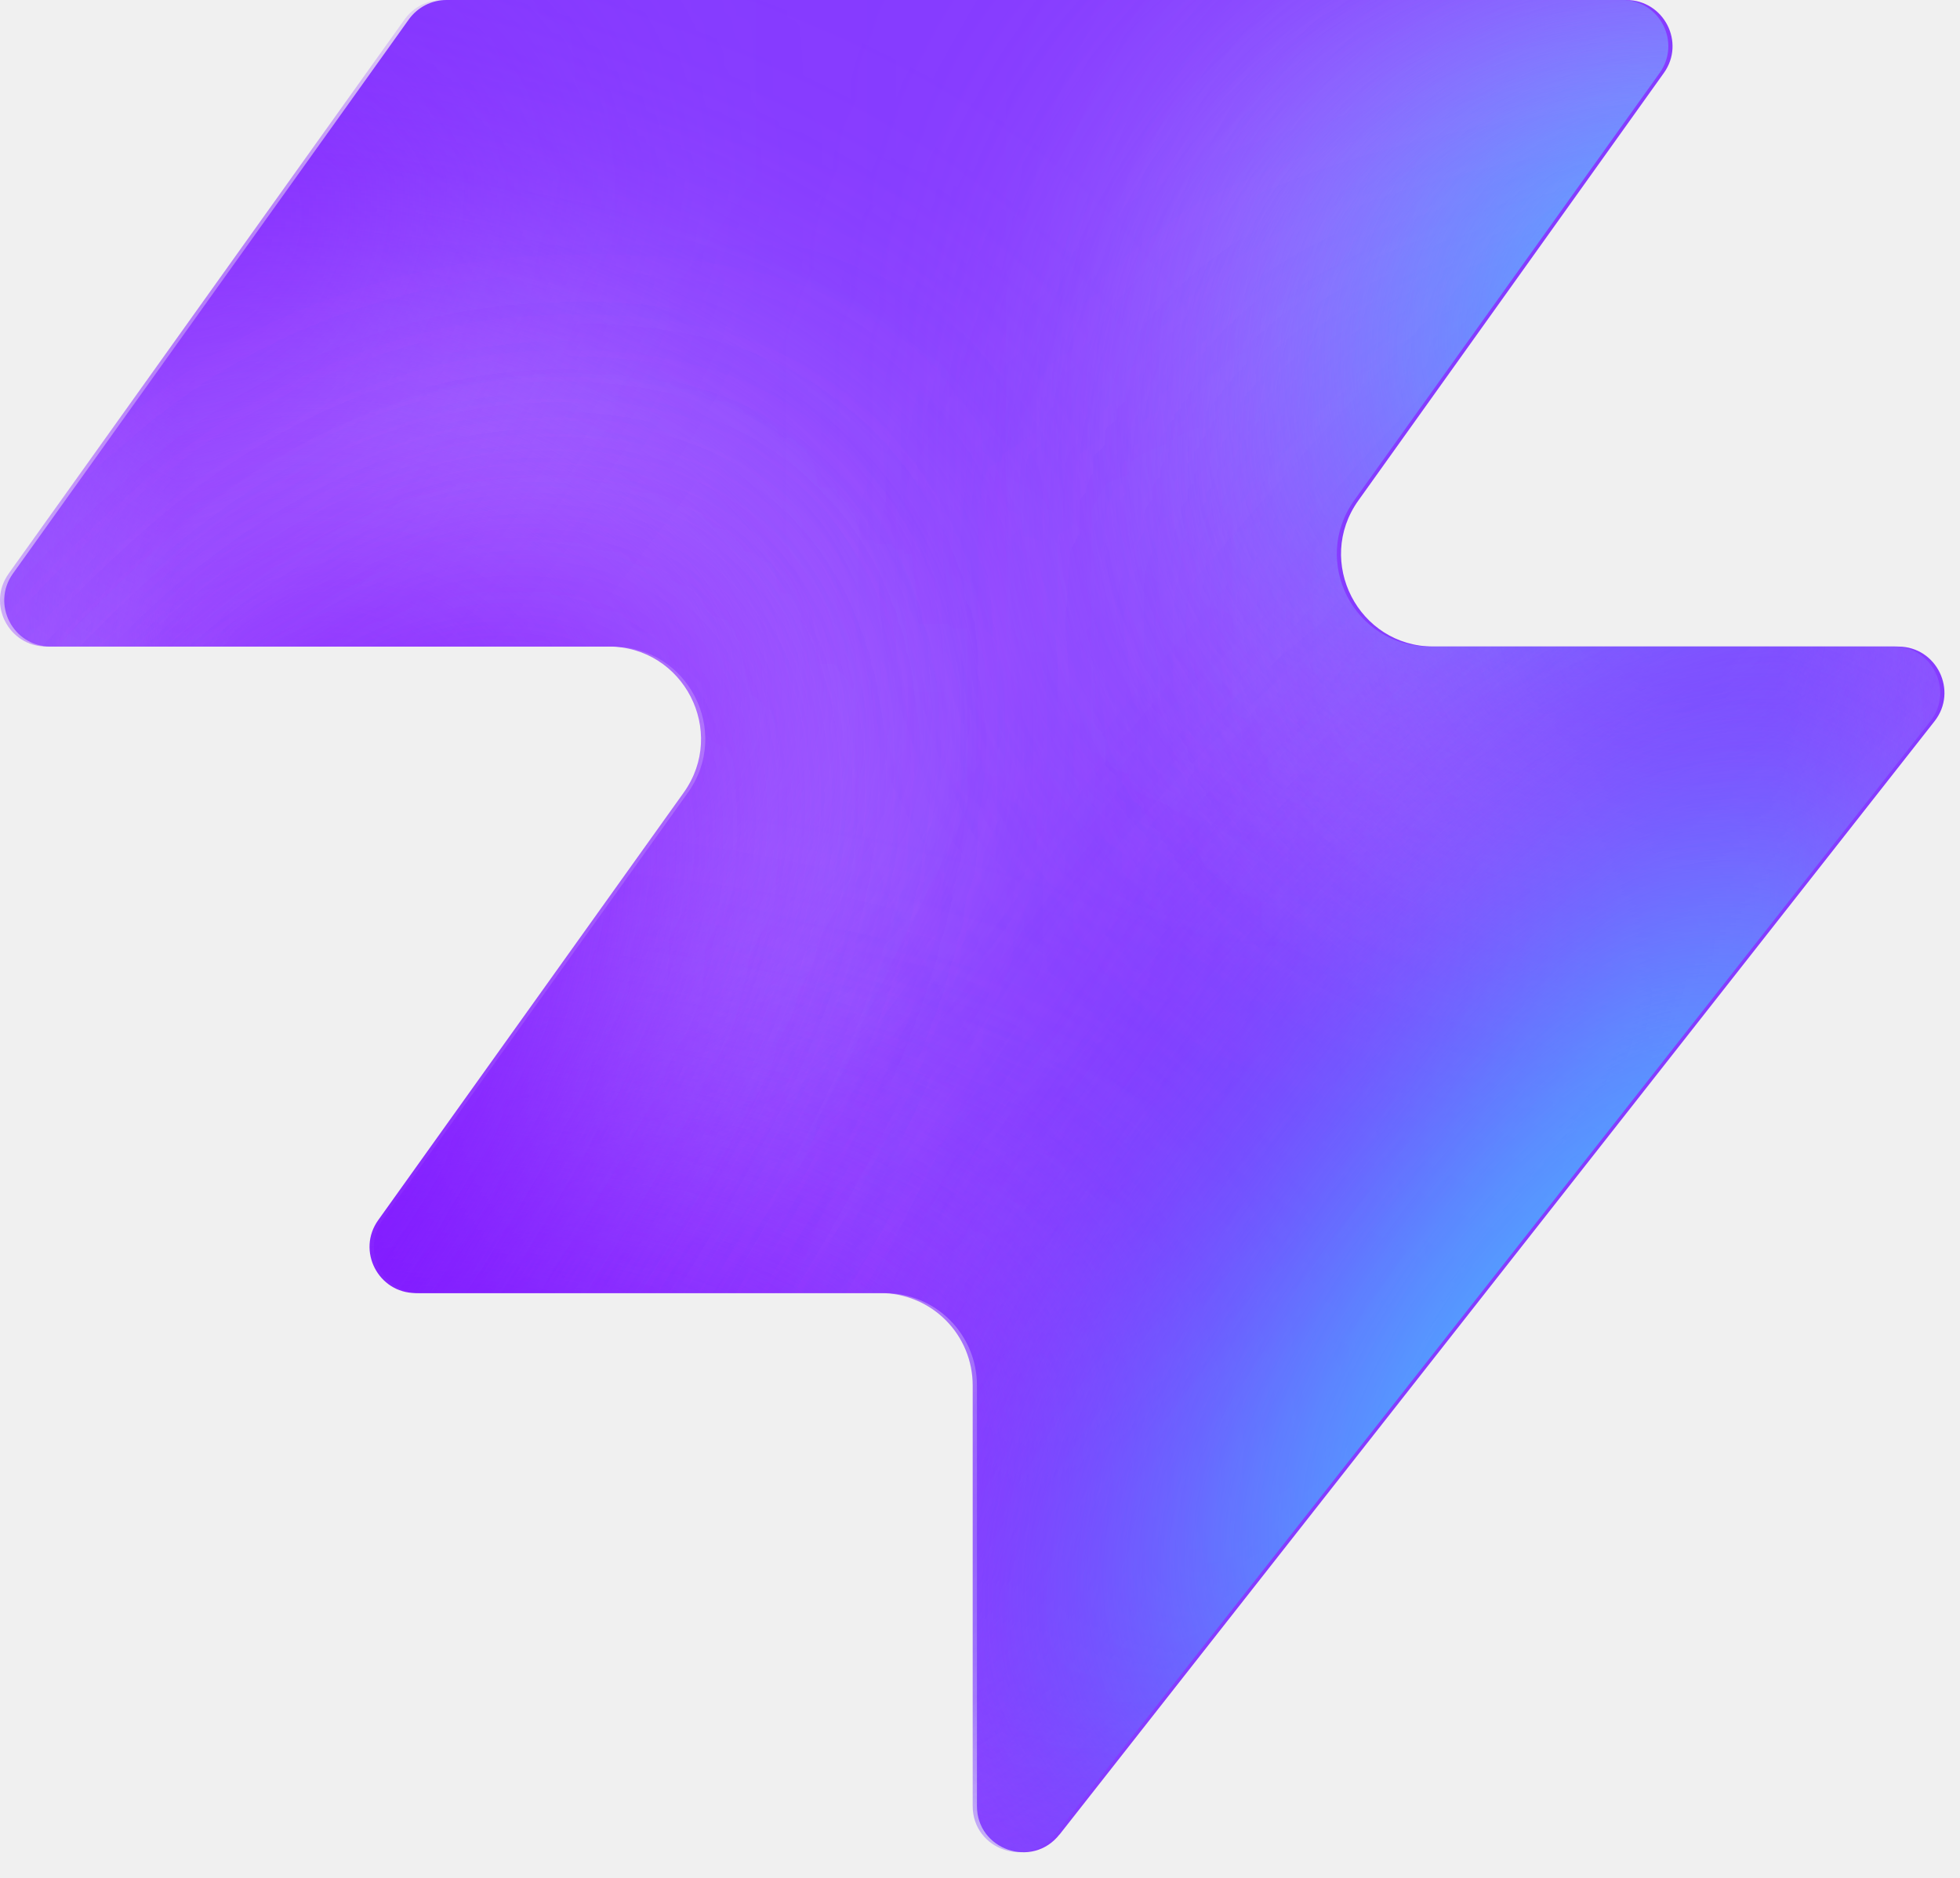
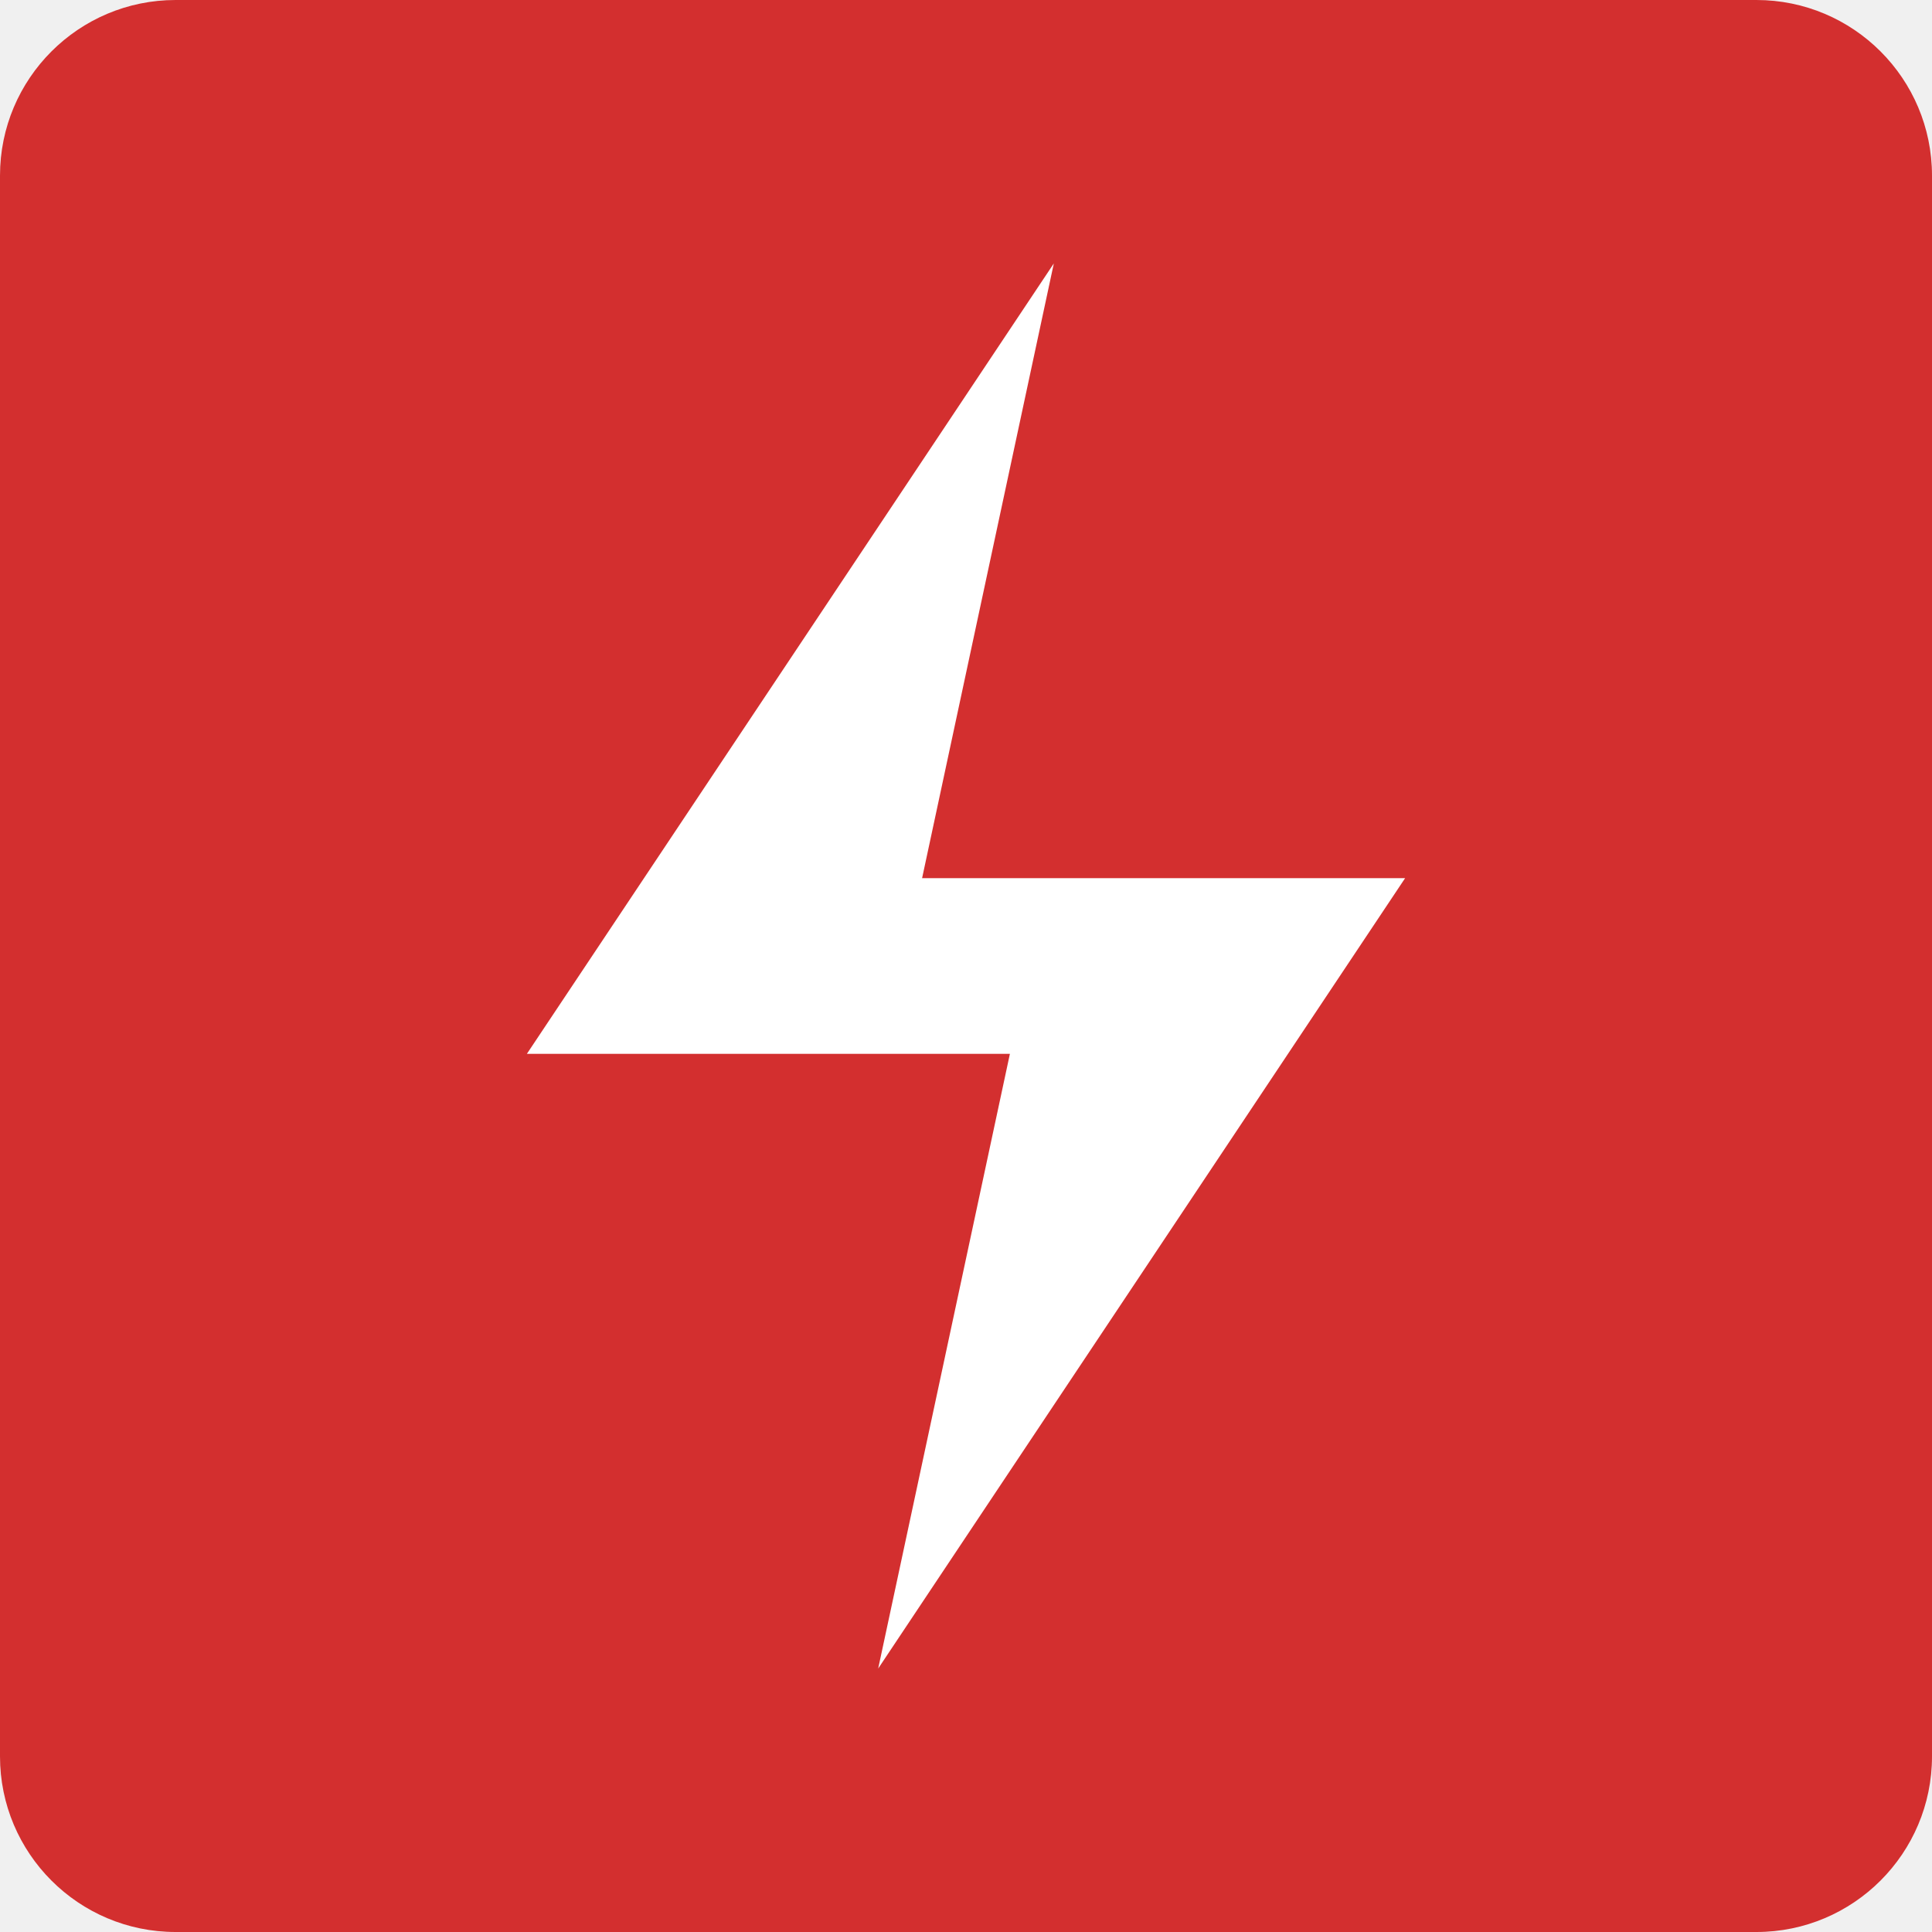
- <svg xmlns="http://www.w3.org/2000/svg" width="48" height="46" fill="none" viewBox="0 0 48 46">
-   <path fill="#863bff" d="M25.946 44.938c-.664.845-2.021.375-2.021-.698V33.937a2.26 2.26 0 0 0-2.262-2.262H10.287c-.92 0-1.456-1.04-.92-1.788l7.48-10.471c1.07-1.497 0-3.578-1.842-3.578H1.237c-.92 0-1.456-1.04-.92-1.788L10.013.474c.214-.297.556-.474.92-.474h28.894c.92 0 1.456 1.04.92 1.788l-7.48 10.471c-1.07 1.498 0 3.579 1.842 3.579h11.377c.943 0 1.473 1.088.89 1.83L25.947 44.94z" style="fill:#863bff;fill:color(display-p3 .525 .23 1);fill-opacity:1" />
-   <mask id="a" width="48" height="46" x="0" y="0" maskUnits="userSpaceOnUse" style="mask-type:alpha">
-     <path fill="#000" d="M25.842 44.938c-.664.844-2.021.375-2.021-.698V33.937a2.26 2.26 0 0 0-2.262-2.262H10.183c-.92 0-1.456-1.04-.92-1.788l7.48-10.471c1.07-1.498 0-3.579-1.842-3.579H1.133c-.92 0-1.456-1.04-.92-1.787L9.91.473c.214-.297.556-.474.92-.474h28.894c.92 0 1.456 1.04.92 1.788l-7.48 10.471c-1.07 1.498 0 3.578 1.842 3.578h11.377c.943 0 1.473 1.088.89 1.832L25.843 44.94z" style="fill:#000;fill-opacity:1" />
-   </mask>
-   <g mask="url(#a)">
-     <g filter="url(#b)">
-       <ellipse cx="5.508" cy="14.704" fill="#ede6ff" rx="5.508" ry="14.704" style="fill:#ede6ff;fill:color(display-p3 .927 .903 1);fill-opacity:1" transform="matrix(.00324 1 1 -.00324 -4.47 31.516)" />
-     </g>
-     <g filter="url(#c)">
-       <ellipse cx="10.399" cy="29.851" fill="#ede6ff" rx="10.399" ry="29.851" style="fill:#ede6ff;fill:color(display-p3 .927 .903 1);fill-opacity:1" transform="matrix(.00324 1 1 -.00324 -39.328 7.883)" />
-     </g>
-     <g filter="url(#d)">
-       <ellipse cx="5.508" cy="30.487" fill="#7e14ff" rx="5.508" ry="30.487" style="fill:#7e14ff;fill:color(display-p3 .492 .077 1);fill-opacity:1" transform="rotate(89.814 -25.913 -14.639)scale(1 -1)" />
-     </g>
-     <g filter="url(#e)">
-       <ellipse cx="5.508" cy="30.599" fill="#7e14ff" rx="5.508" ry="30.599" style="fill:#7e14ff;fill:color(display-p3 .492 .077 1);fill-opacity:1" transform="rotate(89.814 -32.644 -3.334)scale(1 -1)" />
-     </g>
-     <g filter="url(#f)">
-       <ellipse cx="5.508" cy="30.599" fill="#7e14ff" rx="5.508" ry="30.599" style="fill:#7e14ff;fill:color(display-p3 .492 .077 1);fill-opacity:1" transform="matrix(.00324 1 1 -.00324 -34.34 30.47)" />
-     </g>
-     <g filter="url(#g)">
-       <ellipse cx="14.072" cy="22.078" fill="#ede6ff" rx="14.072" ry="22.078" style="fill:#ede6ff;fill:color(display-p3 .927 .903 1);fill-opacity:1" transform="rotate(93.35 24.506 48.493)scale(-1 1)" />
-     </g>
-     <g filter="url(#h)">
-       <ellipse cx="3.47" cy="21.501" fill="#7e14ff" rx="3.47" ry="21.501" style="fill:#7e14ff;fill:color(display-p3 .492 .077 1);fill-opacity:1" transform="rotate(89.009 28.708 47.59)scale(-1 1)" />
-     </g>
-     <g filter="url(#i)">
-       <ellipse cx="3.47" cy="21.501" fill="#7e14ff" rx="3.47" ry="21.501" style="fill:#7e14ff;fill:color(display-p3 .492 .077 1);fill-opacity:1" transform="rotate(89.009 28.708 47.59)scale(-1 1)" />
-     </g>
-     <g filter="url(#j)">
-       <ellipse cx=".387" cy="8.972" fill="#7e14ff" rx="4.407" ry="29.108" style="fill:#7e14ff;fill:color(display-p3 .492 .077 1);fill-opacity:1" transform="rotate(39.51 .387 8.972)" />
-     </g>
-     <g filter="url(#k)">
-       <ellipse cx="47.523" cy="-6.092" fill="#7e14ff" rx="4.407" ry="29.108" style="fill:#7e14ff;fill:color(display-p3 .492 .077 1);fill-opacity:1" transform="rotate(37.892 47.523 -6.092)" />
-     </g>
-     <g filter="url(#l)">
-       <ellipse cx="41.412" cy="6.333" fill="#47bfff" rx="5.971" ry="9.665" style="fill:#47bfff;fill:color(display-p3 .28 .748 1);fill-opacity:1" transform="rotate(37.892 41.412 6.333)" />
-     </g>
-     <g filter="url(#m)">
-       <ellipse cx="-1.879" cy="38.332" fill="#7e14ff" rx="4.407" ry="29.108" style="fill:#7e14ff;fill:color(display-p3 .492 .077 1);fill-opacity:1" transform="rotate(37.892 -1.88 38.332)" />
-     </g>
-     <g filter="url(#n)">
-       <ellipse cx="-1.879" cy="38.332" fill="#7e14ff" rx="4.407" ry="29.108" style="fill:#7e14ff;fill:color(display-p3 .492 .077 1);fill-opacity:1" transform="rotate(37.892 -1.88 38.332)" />
-     </g>
-     <g filter="url(#o)">
-       <ellipse cx="35.651" cy="29.907" fill="#7e14ff" rx="4.407" ry="29.108" style="fill:#7e14ff;fill:color(display-p3 .492 .077 1);fill-opacity:1" transform="rotate(37.892 35.651 29.907)" />
-     </g>
-     <g filter="url(#p)">
-       <ellipse cx="38.418" cy="32.4" fill="#47bfff" rx="5.971" ry="15.297" style="fill:#47bfff;fill:color(display-p3 .28 .748 1);fill-opacity:1" transform="rotate(37.892 38.418 32.4)" />
-     </g>
-   </g>
-   <defs>
-     <filter id="b" width="60.045" height="41.654" x="-19.77" y="16.149" color-interpolation-filters="sRGB" filterUnits="userSpaceOnUse">
-       <feFlood flood-opacity="0" result="BackgroundImageFix" />
-       <feBlend in="SourceGraphic" in2="BackgroundImageFix" result="shape" />
-       <feGaussianBlur result="effect1_foregroundBlur_2002_17158" stdDeviation="7.659" />
-     </filter>
-     <filter id="c" width="90.34" height="51.437" x="-54.613" y="-7.533" color-interpolation-filters="sRGB" filterUnits="userSpaceOnUse">
-       <feFlood flood-opacity="0" result="BackgroundImageFix" />
-       <feBlend in="SourceGraphic" in2="BackgroundImageFix" result="shape" />
-       <feGaussianBlur result="effect1_foregroundBlur_2002_17158" stdDeviation="7.659" />
-     </filter>
-     <filter id="d" width="79.355" height="29.4" x="-49.64" y="2.03" color-interpolation-filters="sRGB" filterUnits="userSpaceOnUse">
-       <feFlood flood-opacity="0" result="BackgroundImageFix" />
-       <feBlend in="SourceGraphic" in2="BackgroundImageFix" result="shape" />
-       <feGaussianBlur result="effect1_foregroundBlur_2002_17158" stdDeviation="4.596" />
-     </filter>
-     <filter id="e" width="79.579" height="29.4" x="-45.045" y="20.029" color-interpolation-filters="sRGB" filterUnits="userSpaceOnUse">
-       <feFlood flood-opacity="0" result="BackgroundImageFix" />
-       <feBlend in="SourceGraphic" in2="BackgroundImageFix" result="shape" />
-       <feGaussianBlur result="effect1_foregroundBlur_2002_17158" stdDeviation="4.596" />
-     </filter>
-     <filter id="f" width="79.579" height="29.4" x="-43.513" y="21.178" color-interpolation-filters="sRGB" filterUnits="userSpaceOnUse">
-       <feFlood flood-opacity="0" result="BackgroundImageFix" />
-       <feBlend in="SourceGraphic" in2="BackgroundImageFix" result="shape" />
-       <feGaussianBlur result="effect1_foregroundBlur_2002_17158" stdDeviation="4.596" />
-     </filter>
-     <filter id="g" width="74.749" height="58.852" x="15.756" y="-17.901" color-interpolation-filters="sRGB" filterUnits="userSpaceOnUse">
-       <feFlood flood-opacity="0" result="BackgroundImageFix" />
-       <feBlend in="SourceGraphic" in2="BackgroundImageFix" result="shape" />
-       <feGaussianBlur result="effect1_foregroundBlur_2002_17158" stdDeviation="7.659" />
-     </filter>
-     <filter id="h" width="61.377" height="25.362" x="23.548" y="2.284" color-interpolation-filters="sRGB" filterUnits="userSpaceOnUse">
-       <feFlood flood-opacity="0" result="BackgroundImageFix" />
-       <feBlend in="SourceGraphic" in2="BackgroundImageFix" result="shape" />
-       <feGaussianBlur result="effect1_foregroundBlur_2002_17158" stdDeviation="4.596" />
-     </filter>
-     <filter id="i" width="61.377" height="25.362" x="23.548" y="2.284" color-interpolation-filters="sRGB" filterUnits="userSpaceOnUse">
-       <feFlood flood-opacity="0" result="BackgroundImageFix" />
-       <feBlend in="SourceGraphic" in2="BackgroundImageFix" result="shape" />
-       <feGaussianBlur result="effect1_foregroundBlur_2002_17158" stdDeviation="4.596" />
-     </filter>
-     <filter id="j" width="56.045" height="63.649" x="-27.636" y="-22.853" color-interpolation-filters="sRGB" filterUnits="userSpaceOnUse">
-       <feFlood flood-opacity="0" result="BackgroundImageFix" />
-       <feBlend in="SourceGraphic" in2="BackgroundImageFix" result="shape" />
-       <feGaussianBlur result="effect1_foregroundBlur_2002_17158" stdDeviation="4.596" />
-     </filter>
-     <filter id="k" width="54.814" height="64.646" x="20.116" y="-38.415" color-interpolation-filters="sRGB" filterUnits="userSpaceOnUse">
-       <feFlood flood-opacity="0" result="BackgroundImageFix" />
-       <feBlend in="SourceGraphic" in2="BackgroundImageFix" result="shape" />
-       <feGaussianBlur result="effect1_foregroundBlur_2002_17158" stdDeviation="4.596" />
-     </filter>
-     <filter id="l" width="33.541" height="35.313" x="24.641" y="-11.323" color-interpolation-filters="sRGB" filterUnits="userSpaceOnUse">
-       <feFlood flood-opacity="0" result="BackgroundImageFix" />
-       <feBlend in="SourceGraphic" in2="BackgroundImageFix" result="shape" />
-       <feGaussianBlur result="effect1_foregroundBlur_2002_17158" stdDeviation="4.596" />
-     </filter>
-     <filter id="m" width="54.814" height="64.646" x="-29.286" y="6.009" color-interpolation-filters="sRGB" filterUnits="userSpaceOnUse">
-       <feFlood flood-opacity="0" result="BackgroundImageFix" />
-       <feBlend in="SourceGraphic" in2="BackgroundImageFix" result="shape" />
-       <feGaussianBlur result="effect1_foregroundBlur_2002_17158" stdDeviation="4.596" />
-     </filter>
-     <filter id="n" width="54.814" height="64.646" x="-29.286" y="6.009" color-interpolation-filters="sRGB" filterUnits="userSpaceOnUse">
-       <feFlood flood-opacity="0" result="BackgroundImageFix" />
-       <feBlend in="SourceGraphic" in2="BackgroundImageFix" result="shape" />
-       <feGaussianBlur result="effect1_foregroundBlur_2002_17158" stdDeviation="4.596" />
-     </filter>
-     <filter id="o" width="54.814" height="64.646" x="8.244" y="-2.416" color-interpolation-filters="sRGB" filterUnits="userSpaceOnUse">
-       <feFlood flood-opacity="0" result="BackgroundImageFix" />
-       <feBlend in="SourceGraphic" in2="BackgroundImageFix" result="shape" />
-       <feGaussianBlur result="effect1_foregroundBlur_2002_17158" stdDeviation="4.596" />
-     </filter>
-     <filter id="p" width="39.409" height="43.623" x="18.713" y="10.588" color-interpolation-filters="sRGB" filterUnits="userSpaceOnUse">
-       <feFlood flood-opacity="0" result="BackgroundImageFix" />
-       <feBlend in="SourceGraphic" in2="BackgroundImageFix" result="shape" />
-       <feGaussianBlur result="effect1_foregroundBlur_2002_17158" stdDeviation="4.596" />
-     </filter>
-   </defs>
+ <svg xmlns="http://www.w3.org/2000/svg" viewBox="0 0 44 44" width="44" height="44" fill="none">
+   <rect x="0" y="0" width="44" height="44" rx="4" fill="#D32F2F" />
+   <path d="M28 14L16 32H27L24 46L36 28H25L28 14Z" fill="#FFFFFF" transform="translate(-4, -8)" />
</svg>
